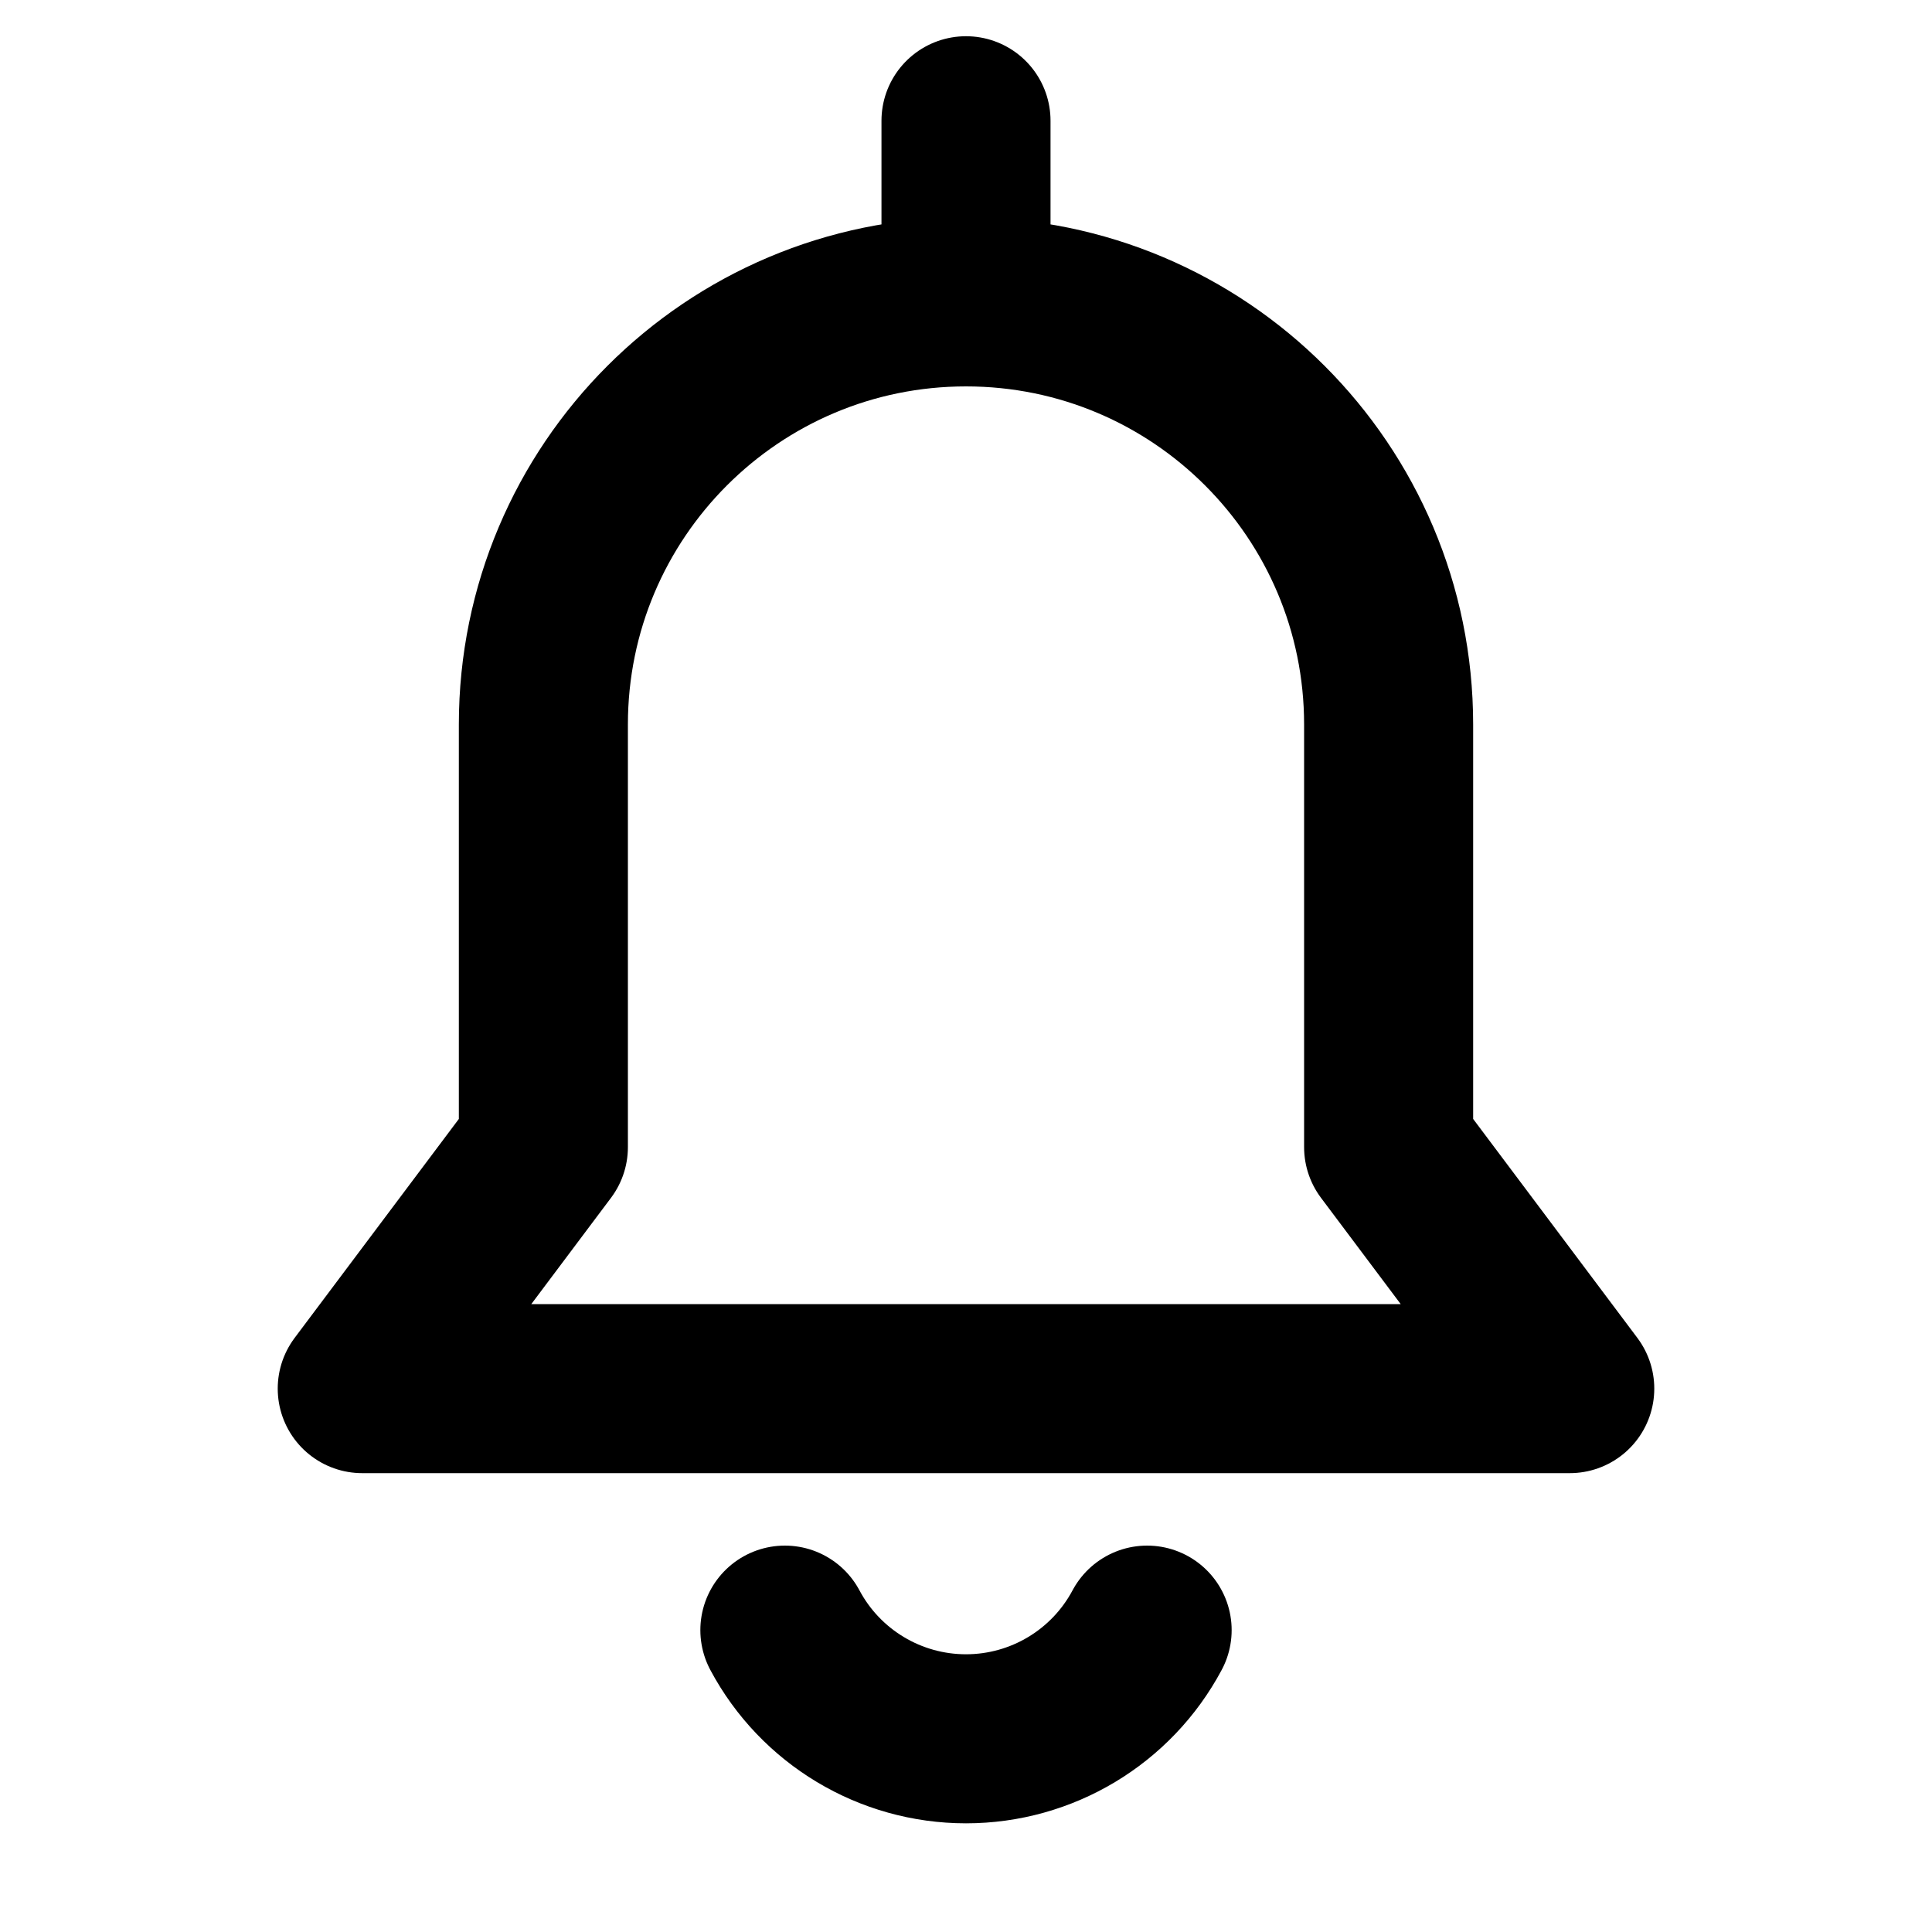
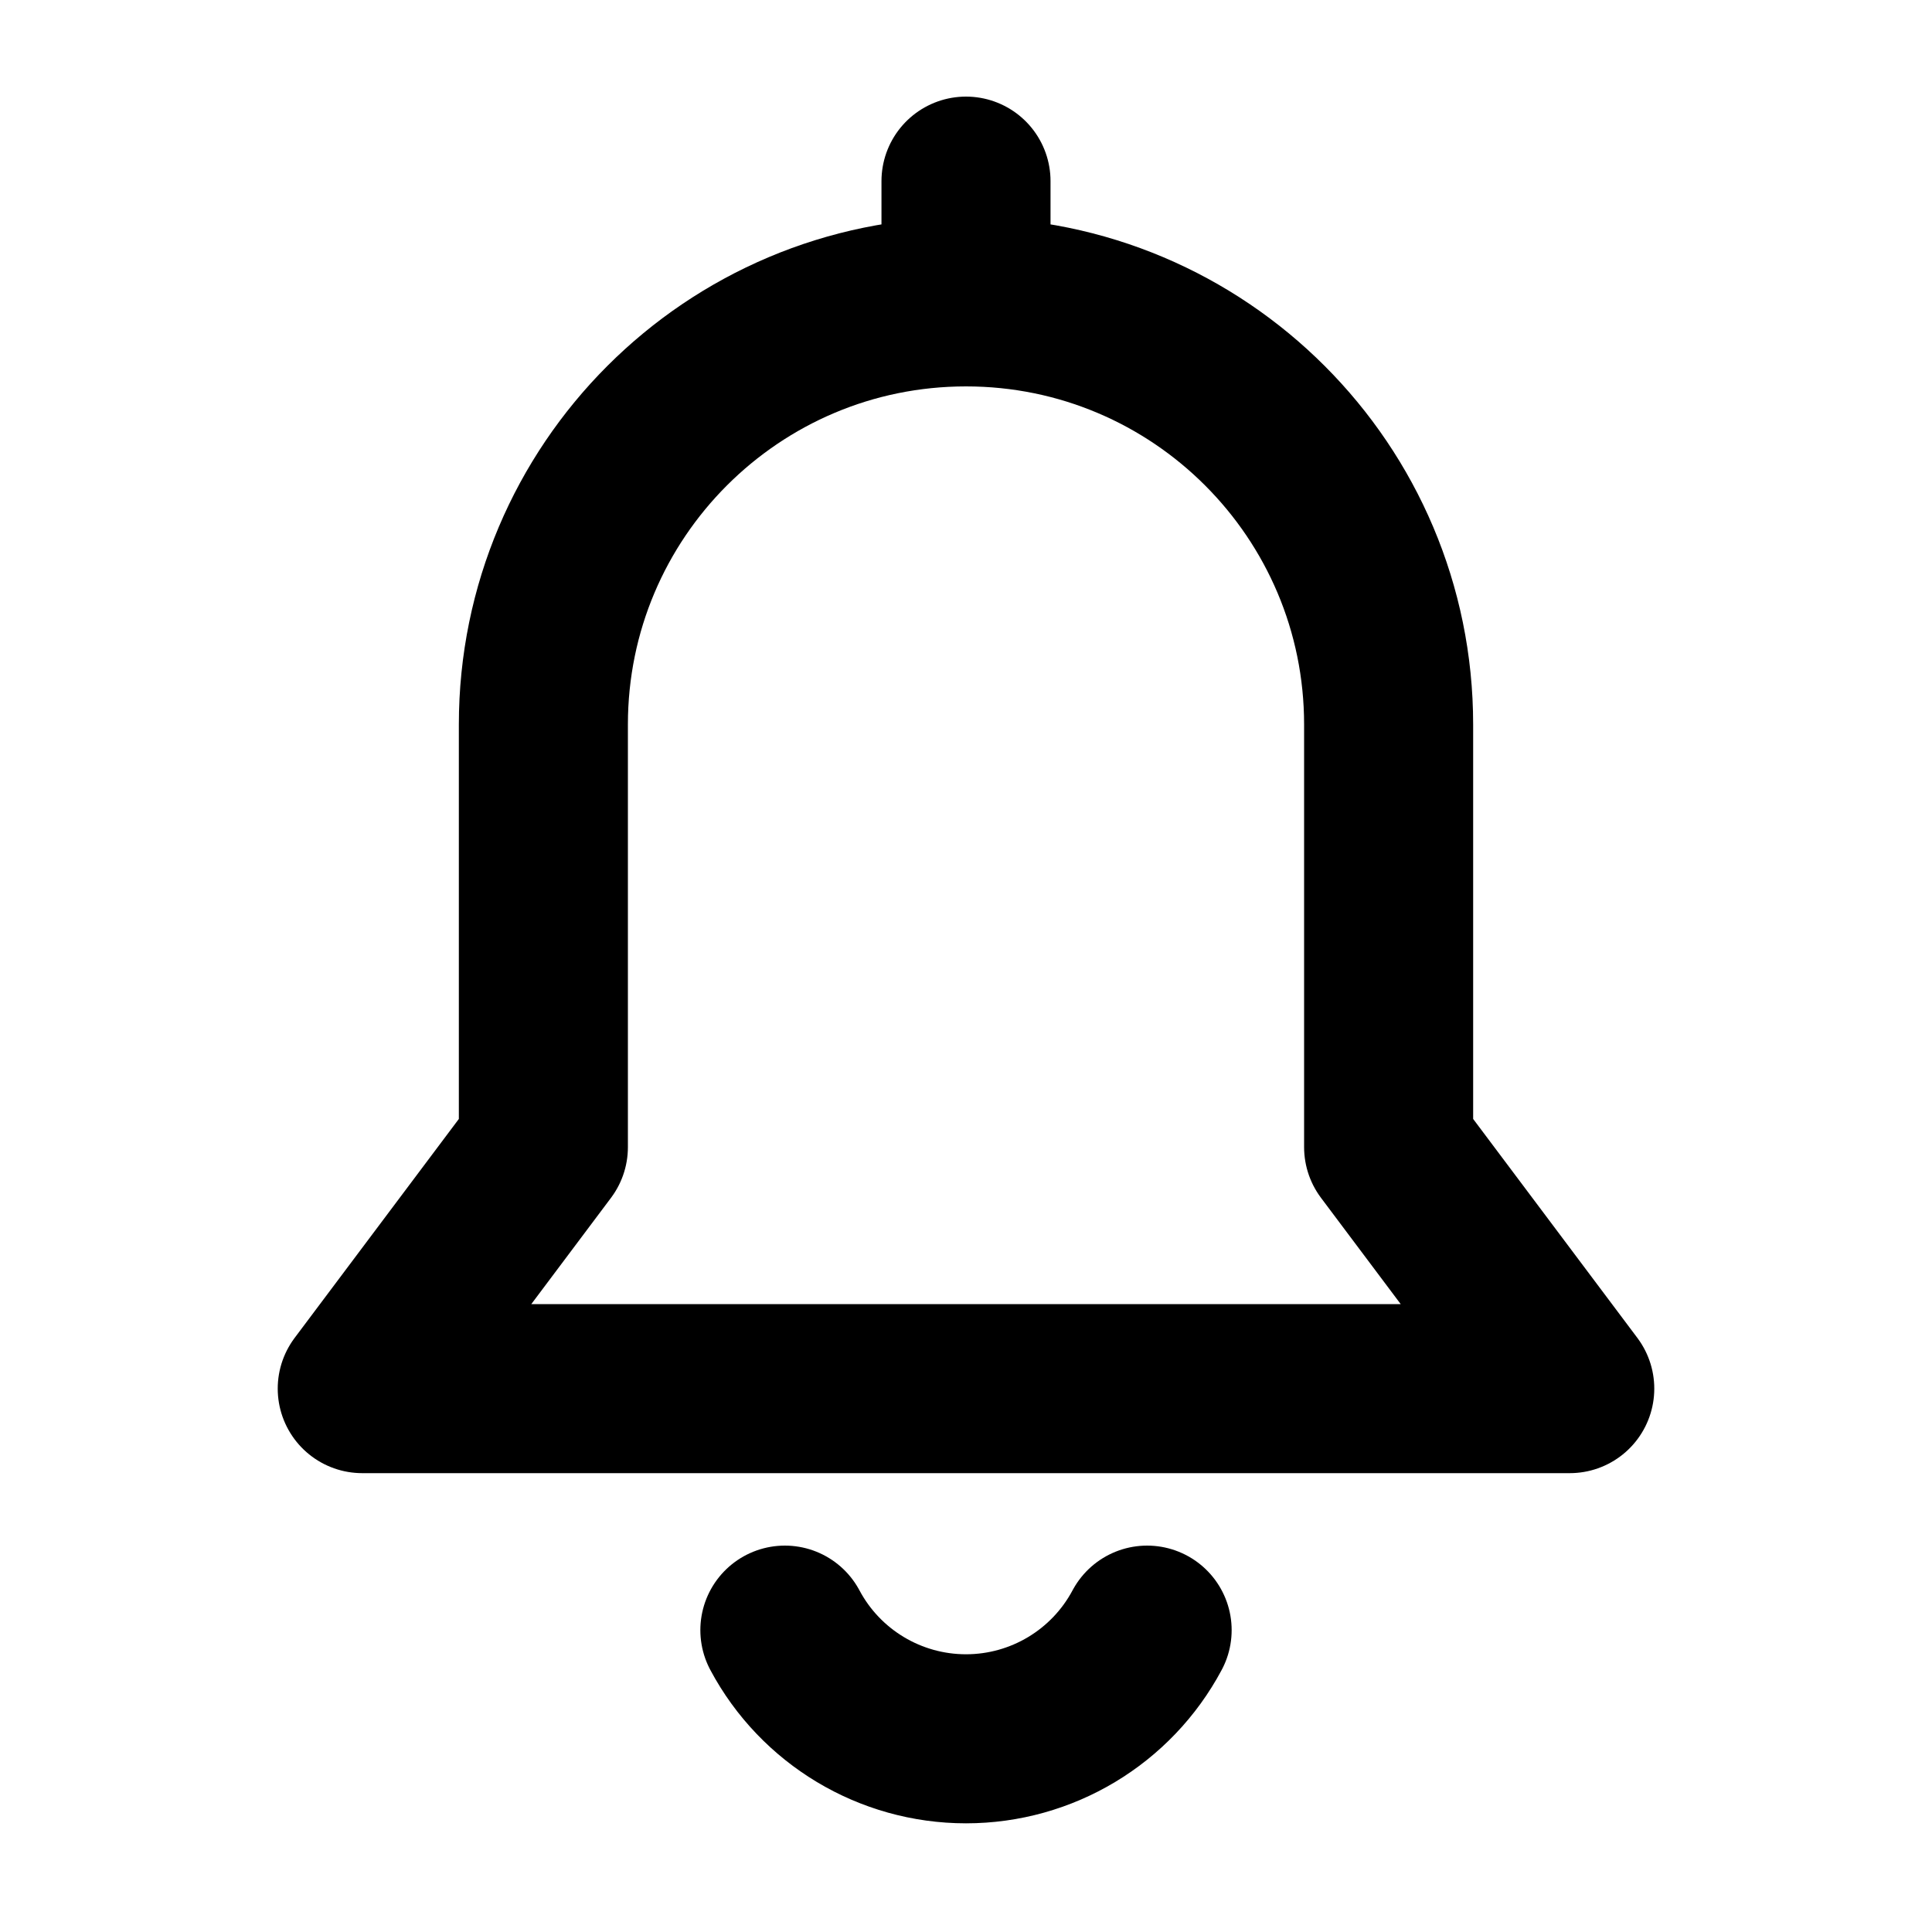
<svg xmlns="http://www.w3.org/2000/svg" viewBox="0 0 16 16">
  <g fill="none" stroke="black" stroke-width="1.4" stroke-linecap="round" stroke-linejoin="round">
-     <path d="M3 11.5h10l-1.5-2V6a3.5 3.5 0 0 0-7 0v3.5zM6.5 13.5a1.7 1.7 0 0 0 3 0M8 1v1" />
+     <path d="M3 11.5h10l-1.5-2V6a3.5 3.5 0 0 0-7 0v3.5zM6.5 13.5a1.7 1.7 0 0 0 3 0M8 1.5v1" />
  </g>
</svg>
